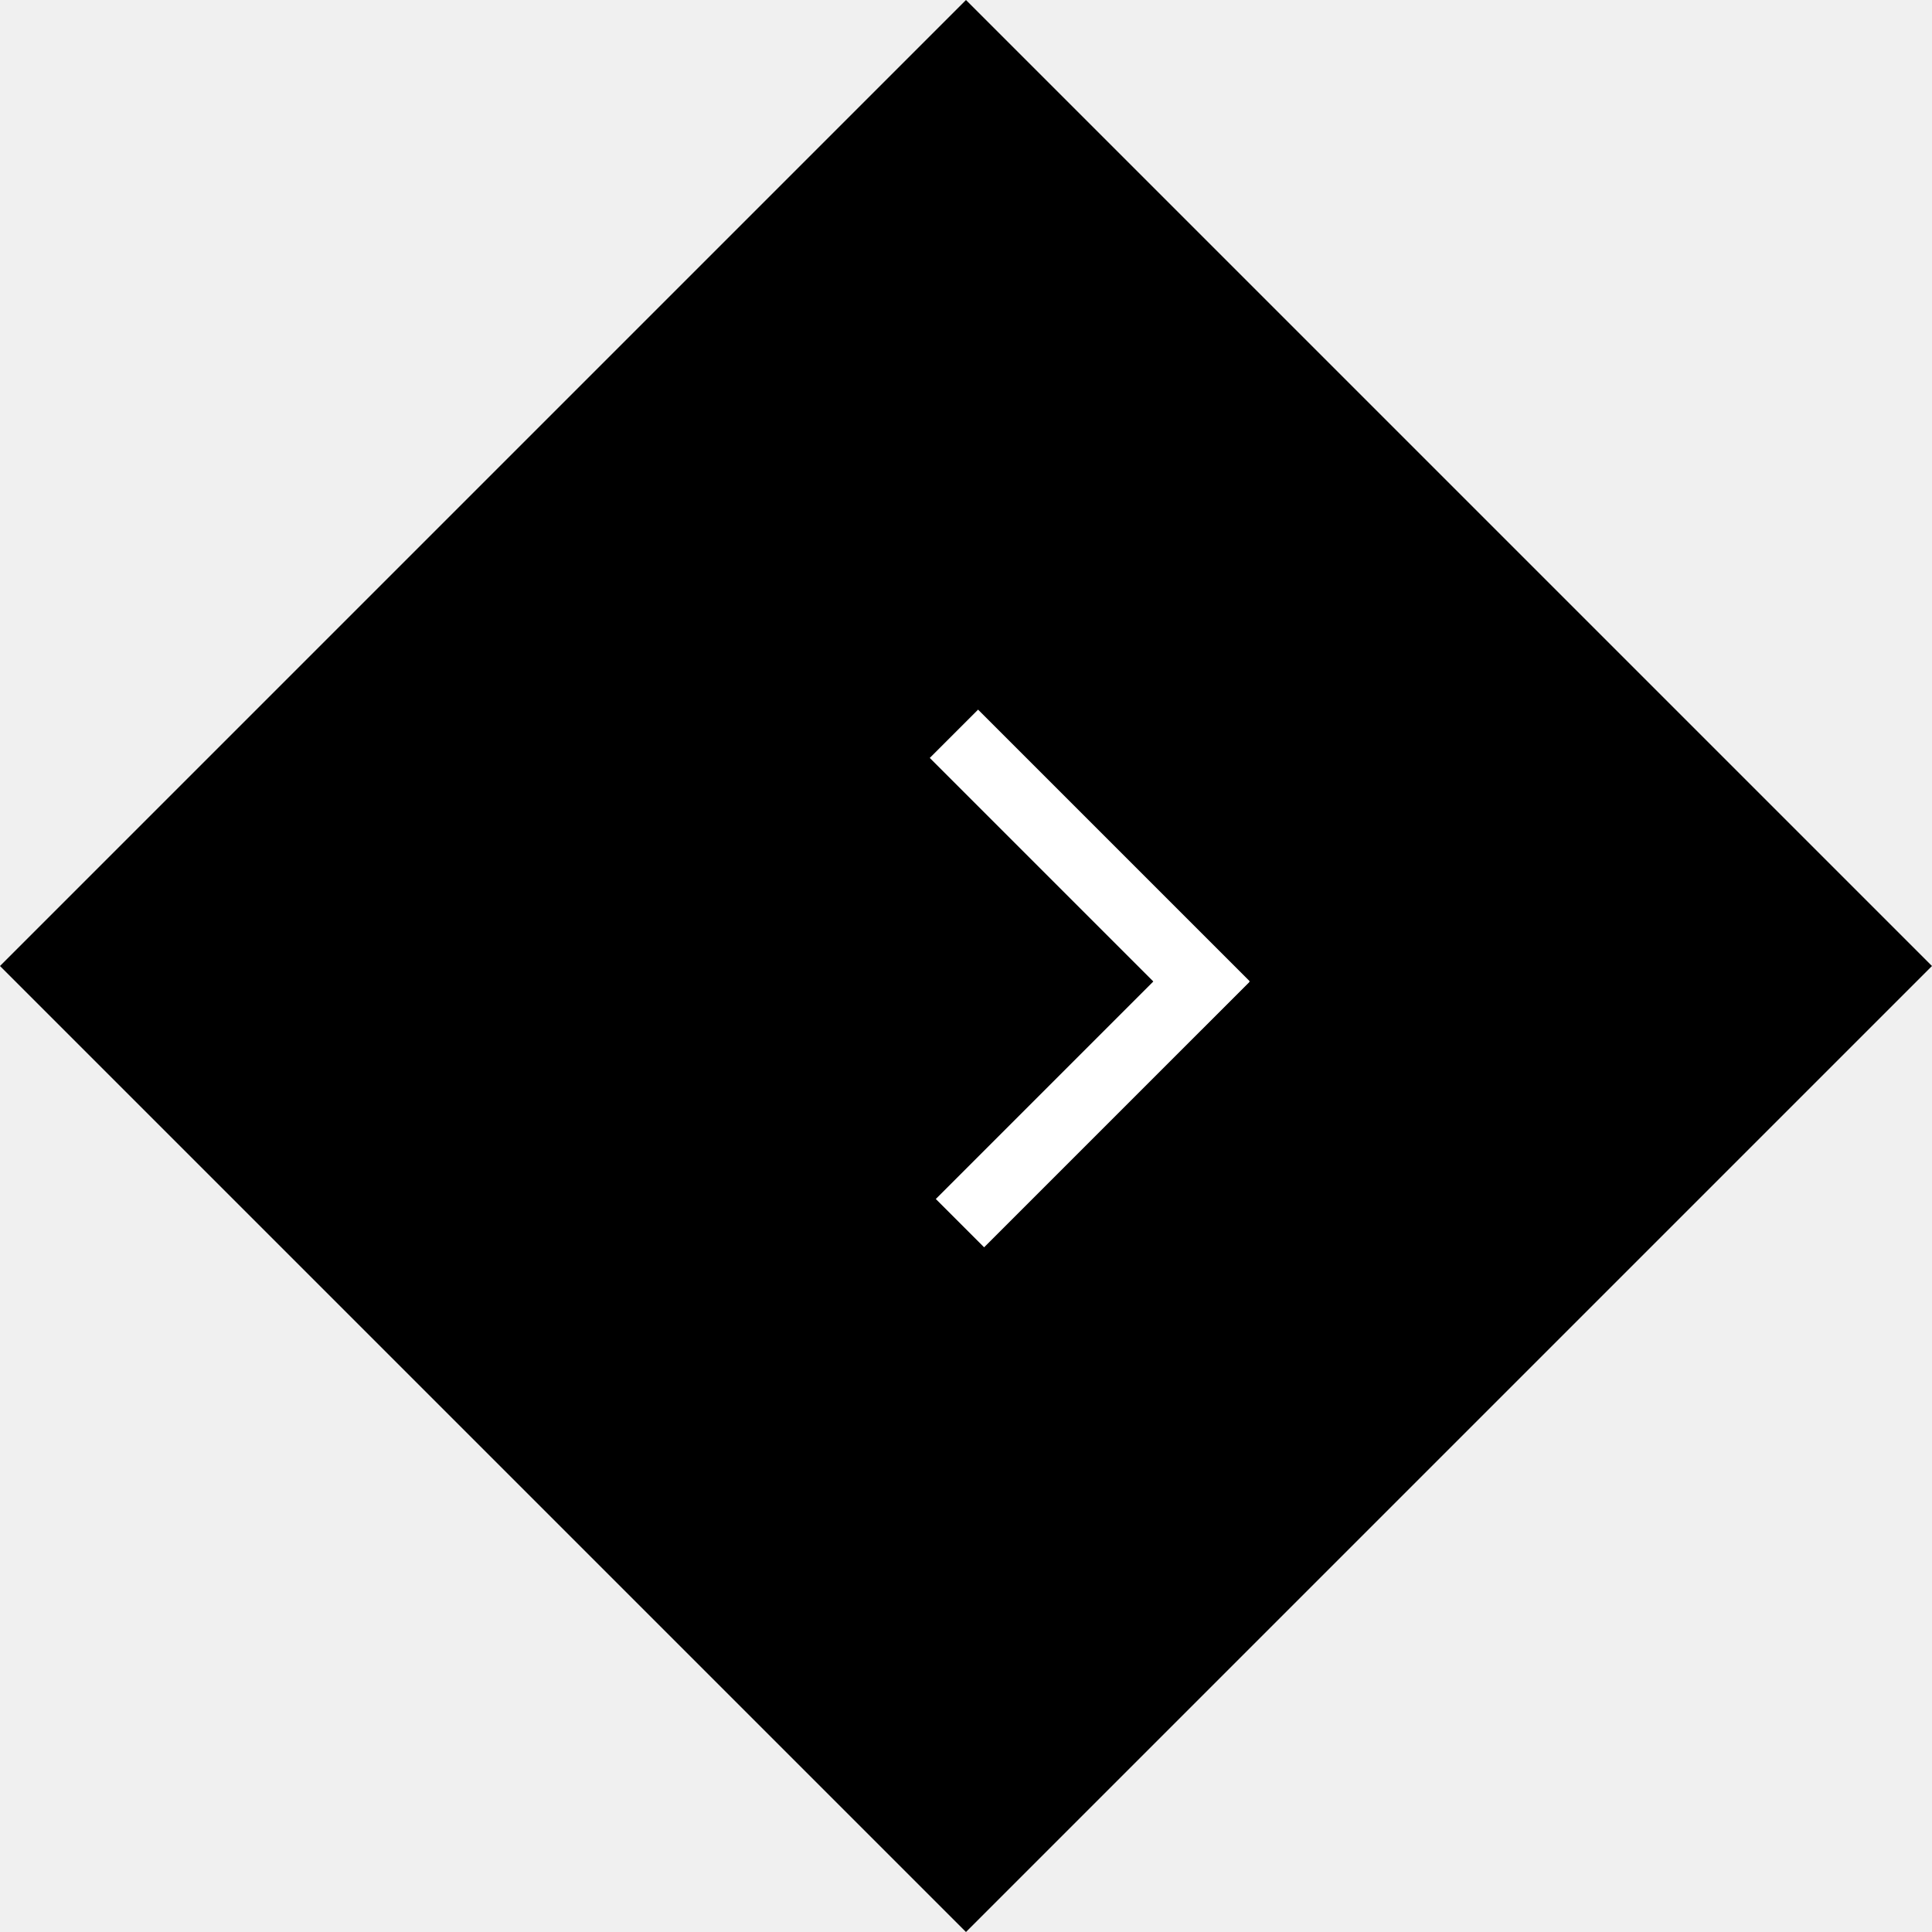
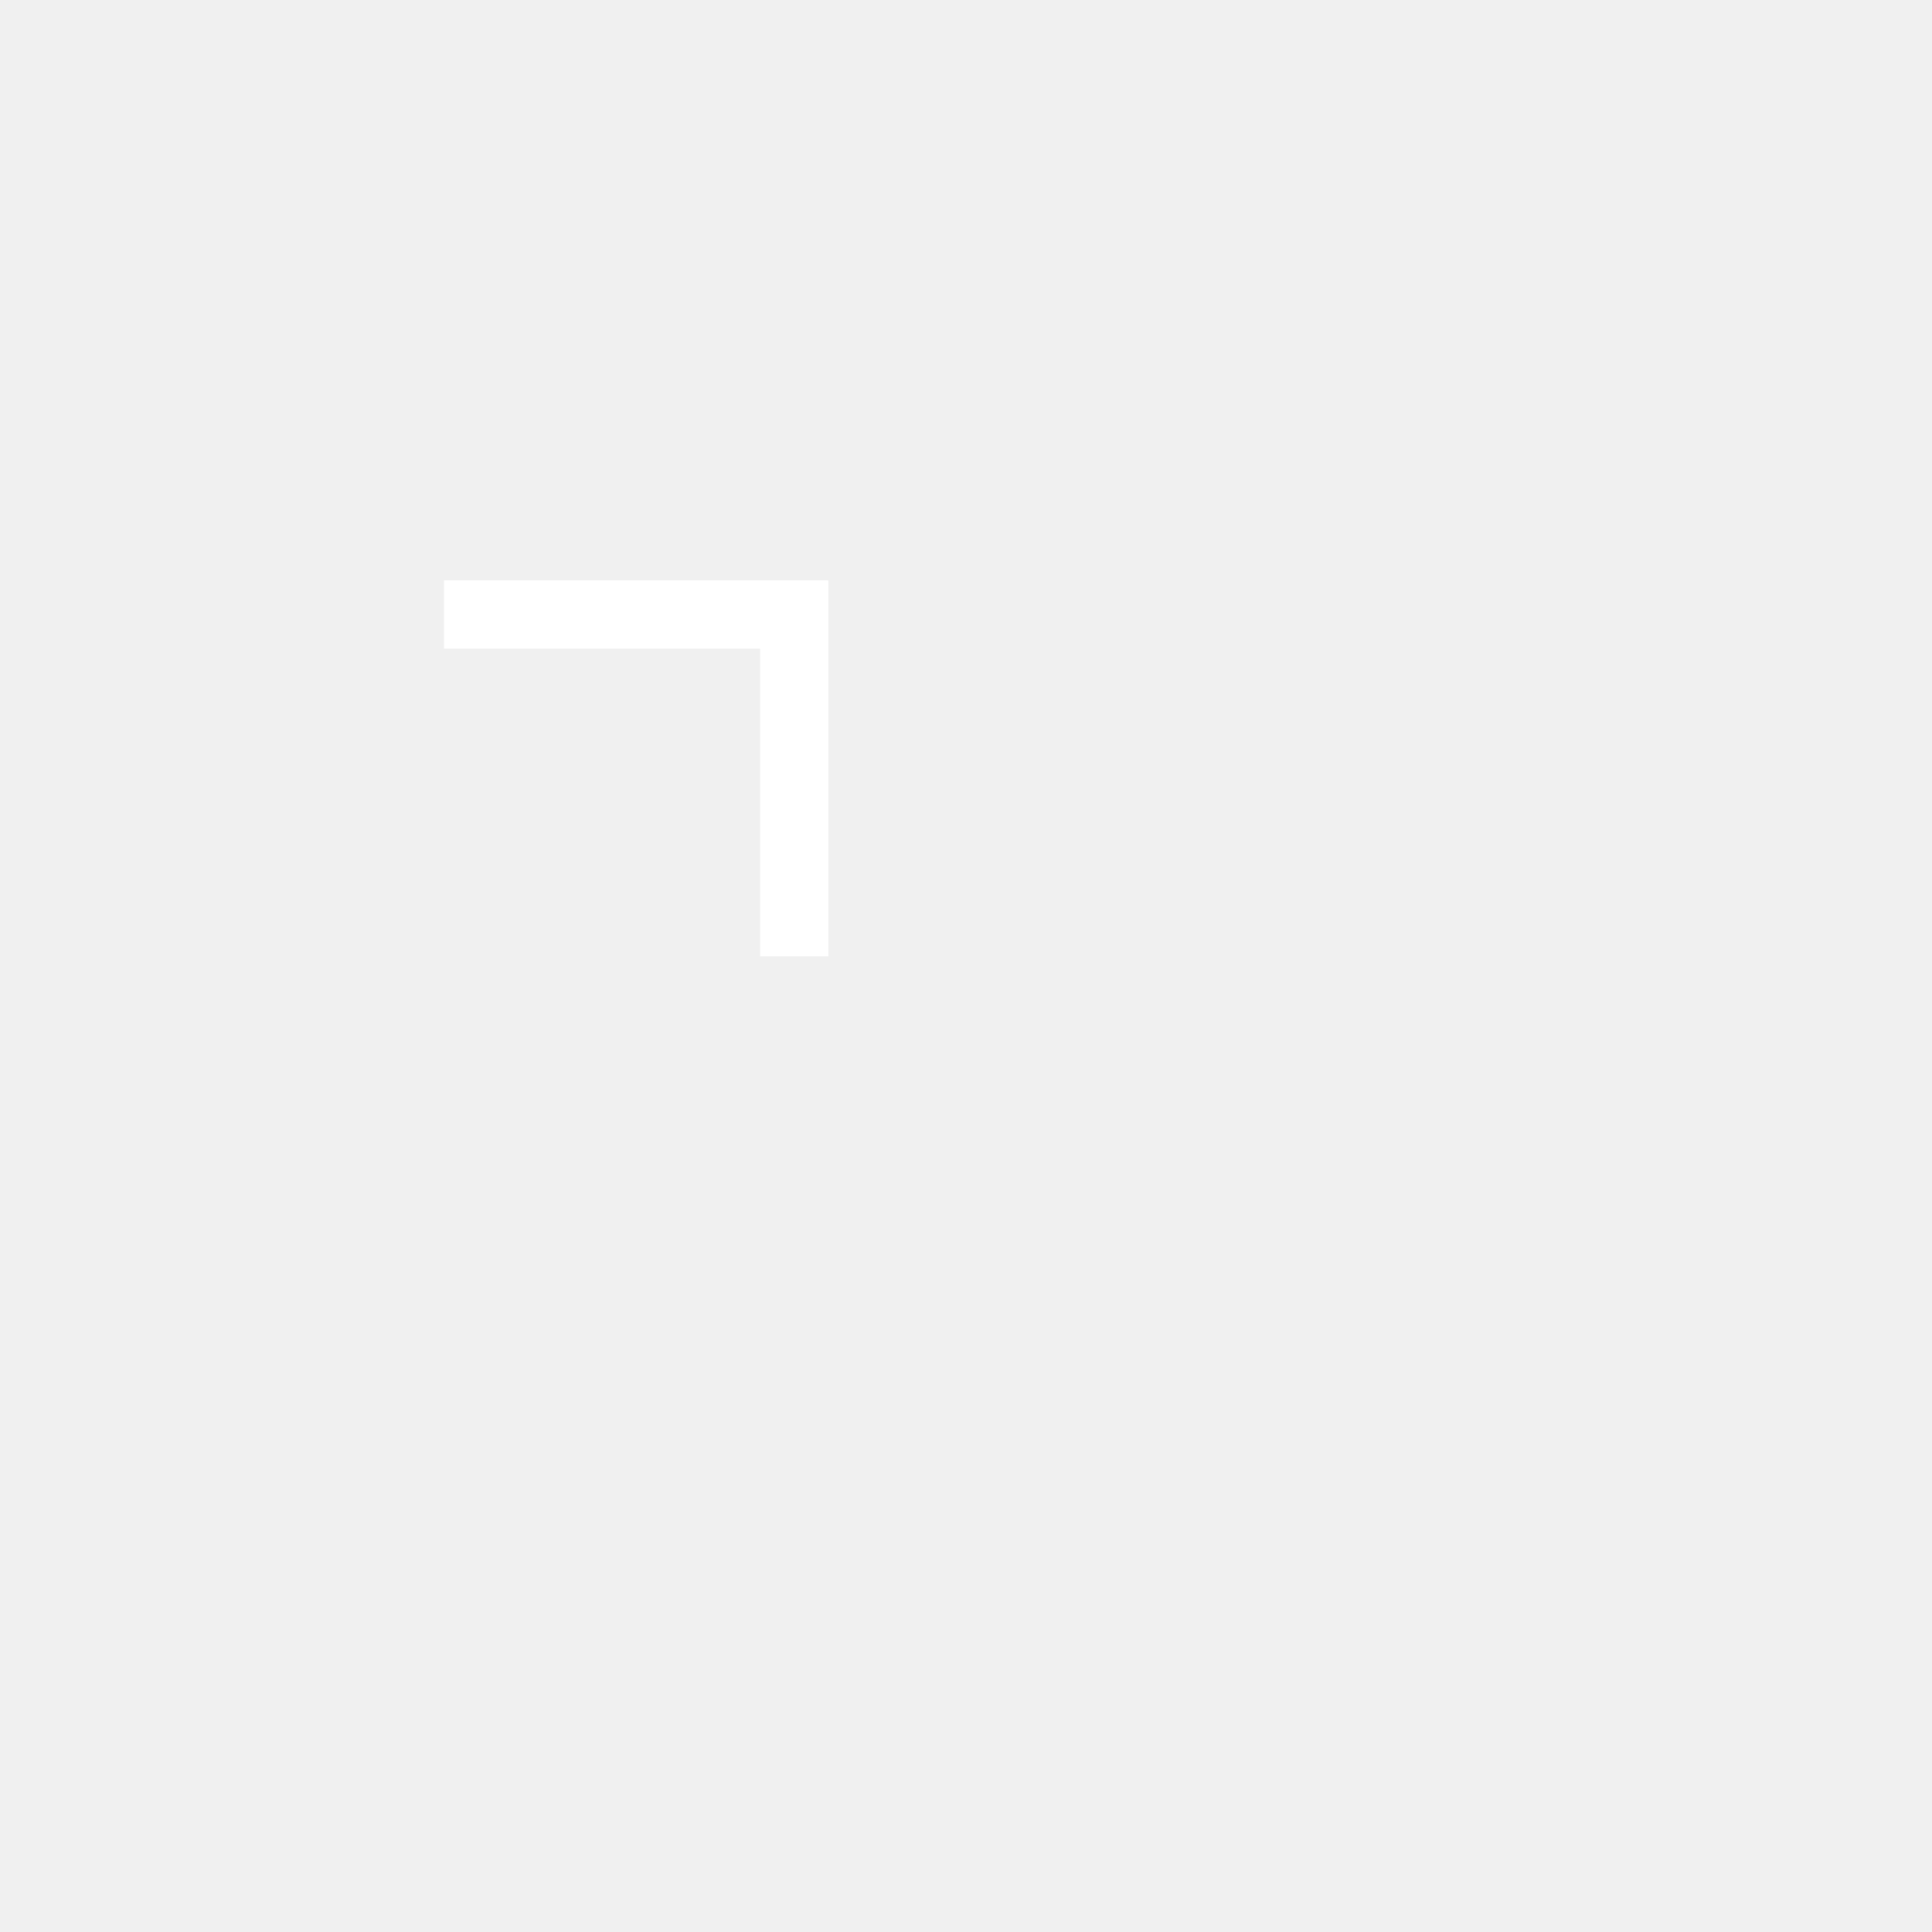
<svg xmlns="http://www.w3.org/2000/svg" id="BOTAO" width="56.569" height="56.568" viewBox="0 0 56.569 56.568">
-   <path id="Caminho_1" data-name="Caminho 1" d="M0,0H40V40H0V0Z" transform="translate(28.284 56.569) rotate(-135)" />
-   <g id="Grupo_394" data-name="Grupo 394" transform="translate(20.855 28.561) rotate(-45)">
-     <path id="Caminho_2" data-name="Caminho 2" d="M40,0H50.988" transform="translate(-40 10.257)" fill="#333" stroke="#fff" stroke-width="2" />
-     <path id="Caminho_4" data-name="Caminho 4" d="M0,0H11.245" transform="translate(10.007 11.245) rotate(-90)" fill="#333" stroke="#fff" stroke-width="2" />
+   <g transform="translate(13 28) rotate(-90)">
+     <path d="M40,0H50.988" transform="translate(-40 10.257)" fill="#333" stroke="#fff" stroke-width="2" />
+     <path d="M0,0H11.245" transform="translate(10.007 11.245) rotate(-90)" fill="#333" stroke="#fff" stroke-width="2" />
  </g>
</svg>
